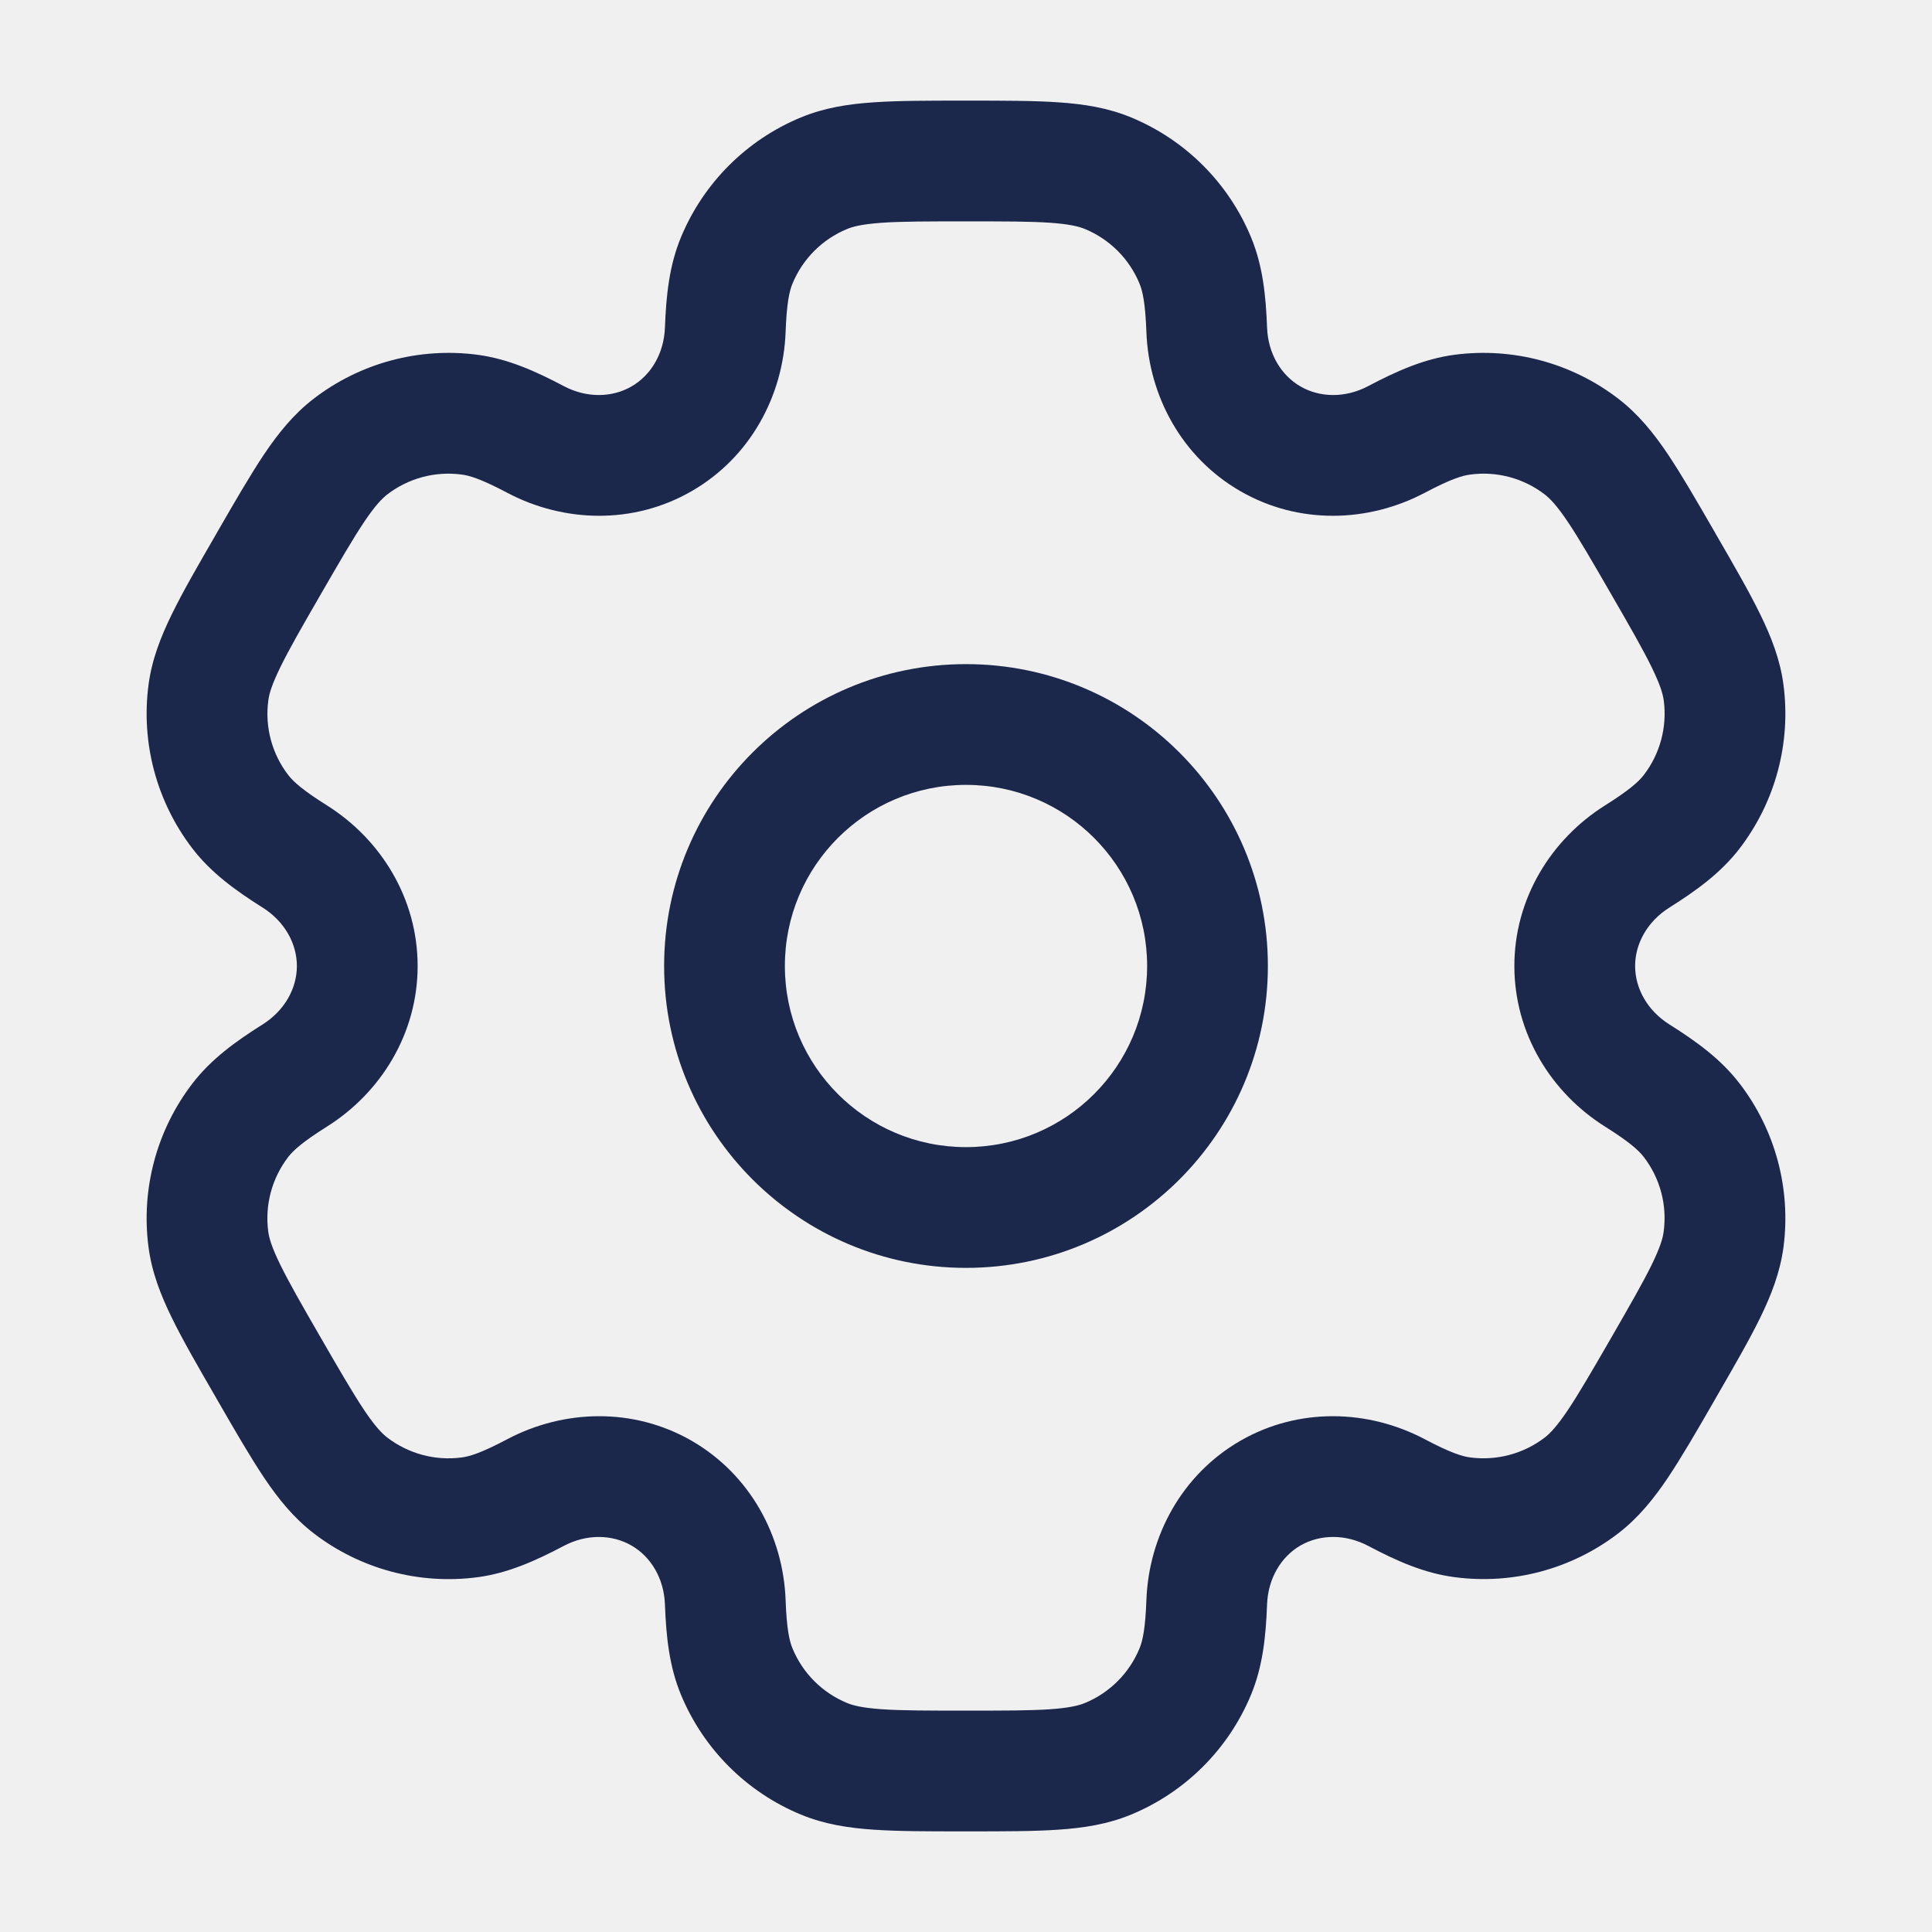
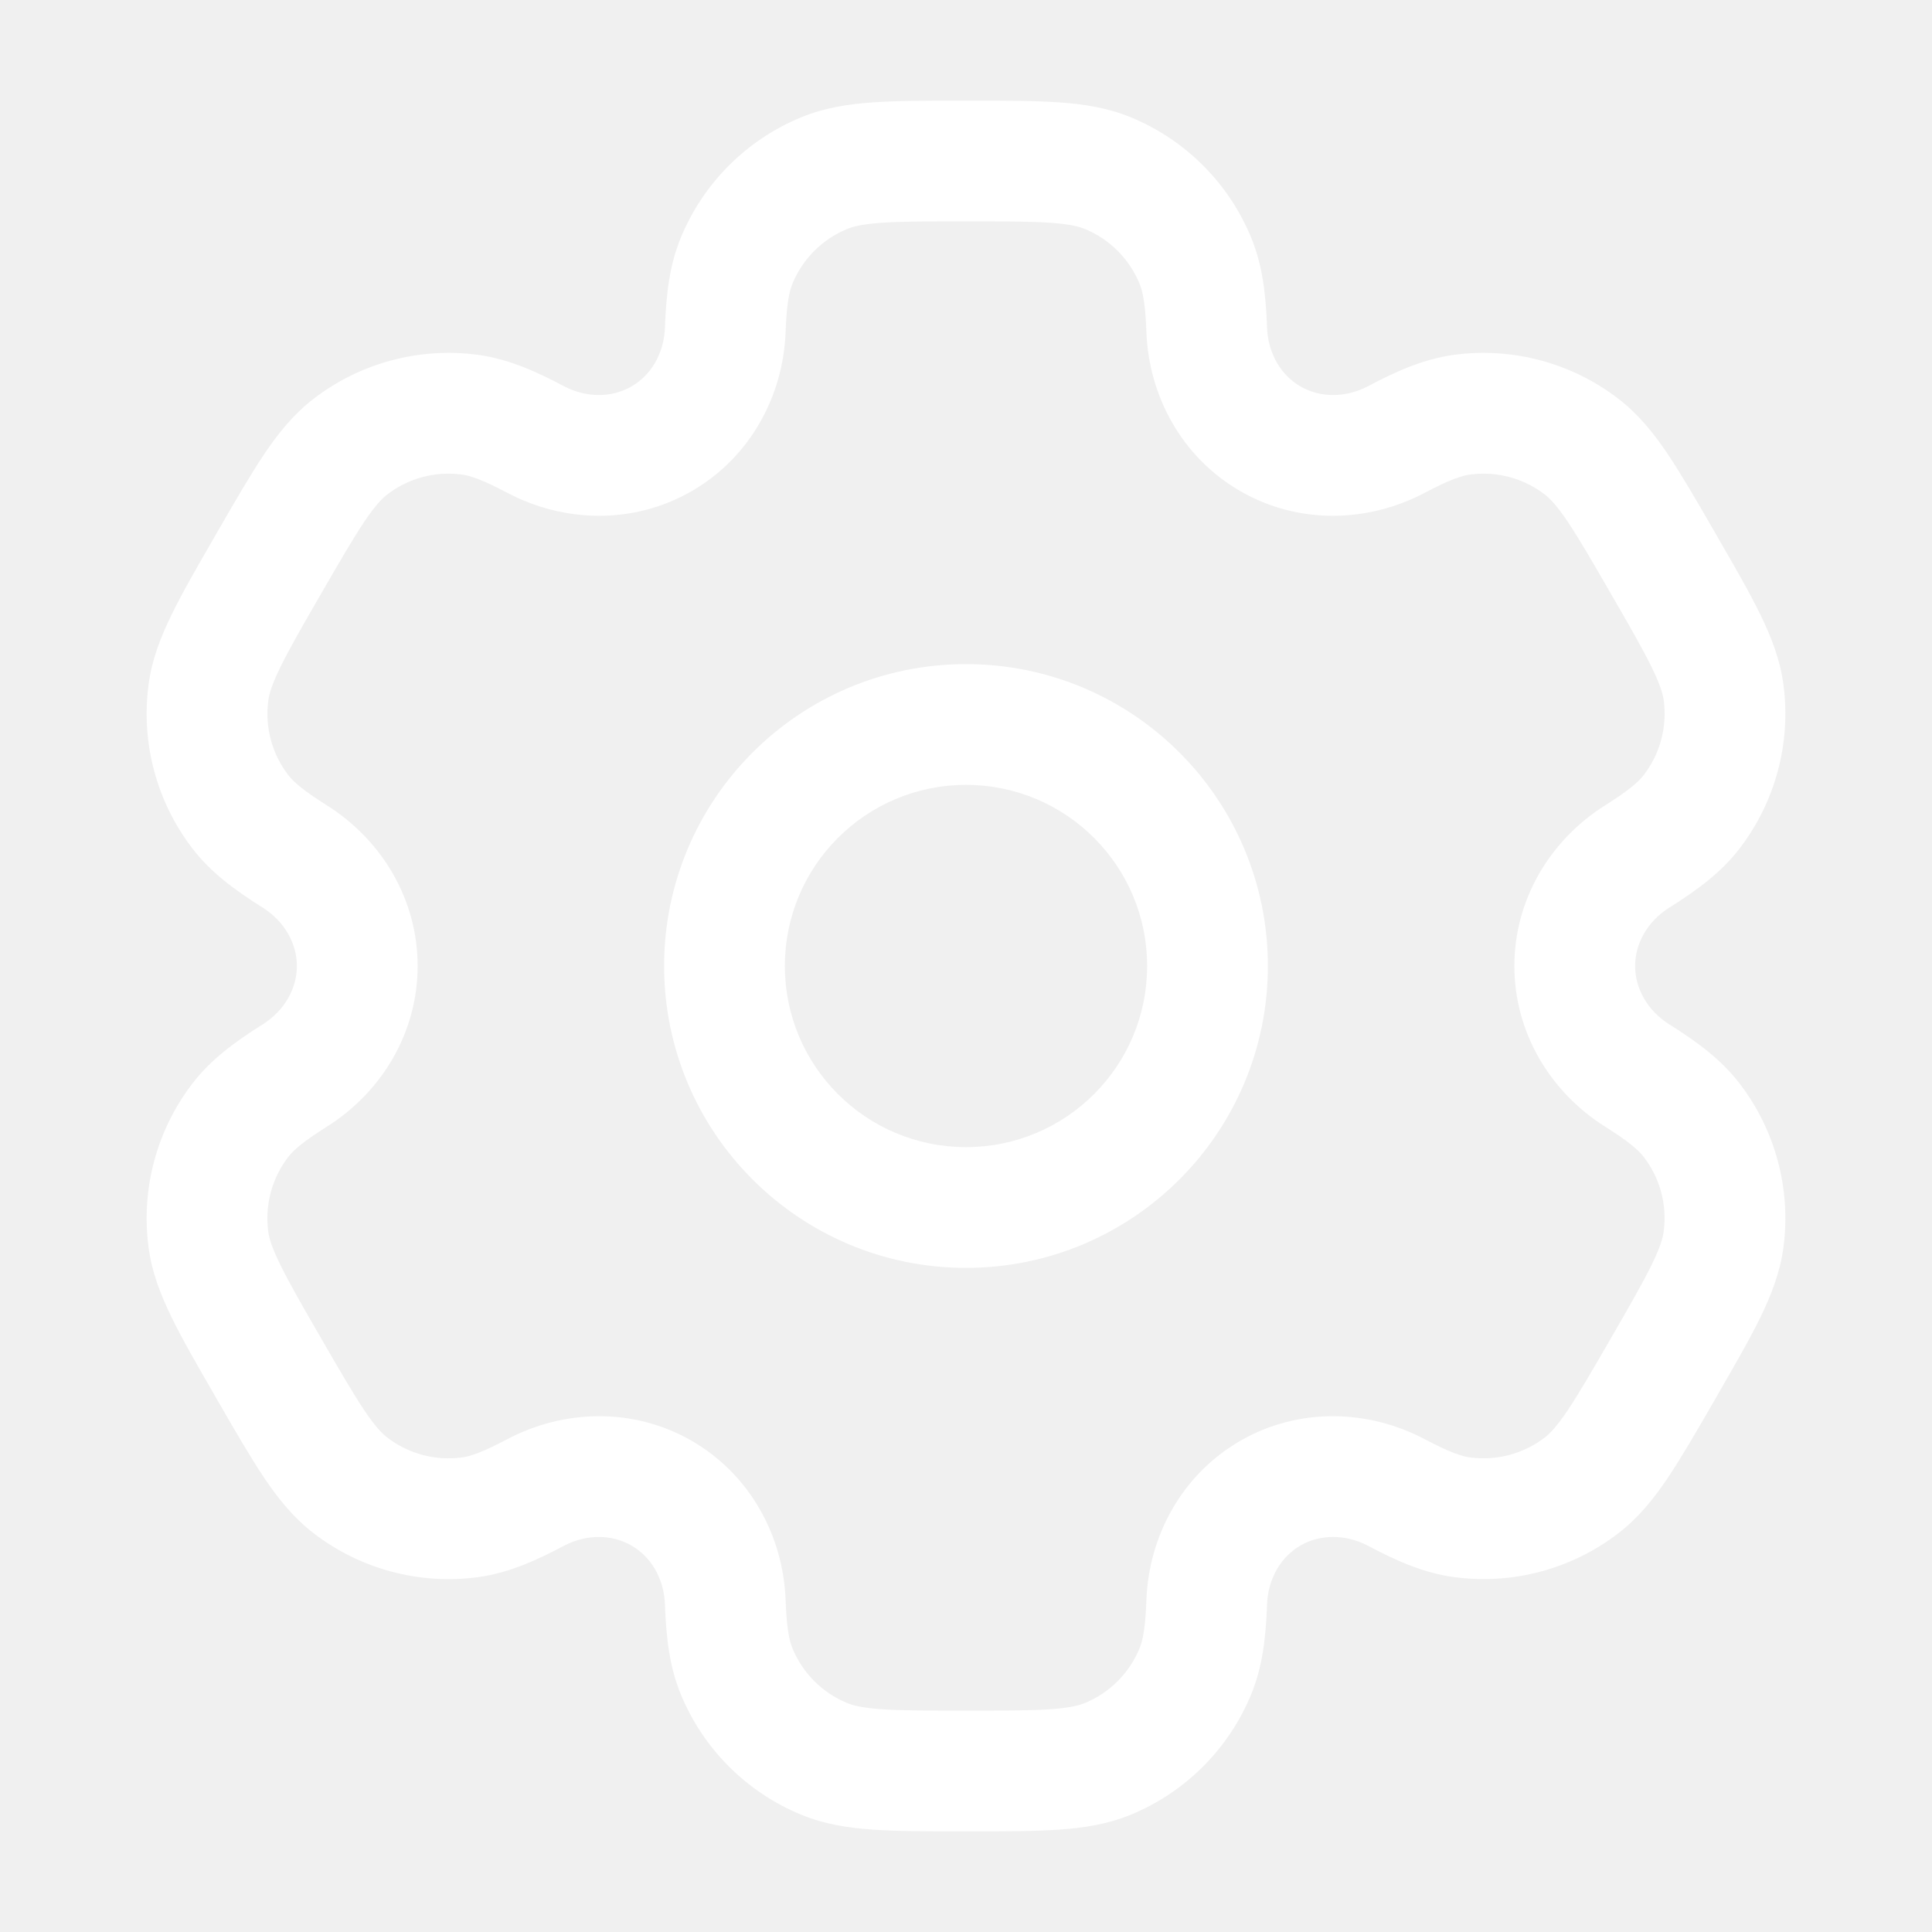
<svg xmlns="http://www.w3.org/2000/svg" width="800px" height="800px" viewBox="0 0 24 24" fill="none">
-   <path fill-rule="evenodd" clip-rule="evenodd" d="M12 8.25C9.929 8.25 8.25 9.929 8.25 12C8.25 14.071 9.929 15.75 12 15.75C14.071 15.75 15.75 14.071 15.75 12C15.75 9.929 14.071 8.25 12 8.25ZM9.75 12C9.75 10.757 10.757 9.75 12 9.75C13.243 9.75 14.25 10.757 14.25 12C14.25 13.243 13.243 14.25 12 14.25C10.757 14.25 9.75 13.243 9.75 12Z" fill="#1C274C" />
-   <path fill-rule="evenodd" clip-rule="evenodd" d="M11.975 1.25C11.53 1.25 11.159 1.25 10.855 1.271C10.537 1.292 10.238 1.339 9.948 1.459C9.274 1.738 8.738 2.274 8.459 2.948C8.314 3.298 8.275 3.668 8.26 4.07C8.248 4.393 8.085 4.663 7.844 4.801C7.603 4.94 7.288 4.947 7.003 4.796C6.647 4.608 6.307 4.457 5.931 4.407C5.208 4.312 4.476 4.508 3.898 4.952C3.648 5.144 3.458 5.38 3.281 5.643C3.111 5.897 2.925 6.218 2.703 6.603L2.678 6.647C2.455 7.032 2.27 7.353 2.136 7.627C1.996 7.913 1.886 8.195 1.845 8.507C1.75 9.23 1.946 9.961 2.39 10.54C2.621 10.841 2.922 11.06 3.262 11.274C3.536 11.446 3.688 11.722 3.688 12C3.688 12.278 3.536 12.554 3.262 12.726C2.922 12.94 2.621 13.159 2.39 13.46C1.946 14.039 1.75 14.77 1.845 15.493C1.886 15.805 1.996 16.087 2.136 16.373C2.27 16.647 2.455 16.968 2.678 17.353L2.703 17.397C2.925 17.782 3.111 18.103 3.281 18.357C3.458 18.62 3.648 18.856 3.898 19.048C4.476 19.492 5.208 19.688 5.931 19.593C6.307 19.543 6.647 19.392 7.003 19.204C7.288 19.053 7.603 19.06 7.844 19.199C8.085 19.337 8.248 19.607 8.26 19.93C8.275 20.332 8.314 20.702 8.459 21.052C8.738 21.726 9.274 22.262 9.948 22.541C10.238 22.661 10.537 22.708 10.855 22.729C11.159 22.75 11.53 22.75 11.975 22.75H12.025C12.47 22.75 12.841 22.75 13.145 22.729C13.463 22.708 13.762 22.661 14.052 22.541C14.726 22.262 15.262 21.726 15.541 21.052C15.686 20.702 15.725 20.332 15.74 19.93C15.752 19.607 15.915 19.337 16.156 19.198C16.397 19.06 16.712 19.053 16.997 19.204C17.353 19.392 17.693 19.543 18.069 19.592C18.792 19.688 19.524 19.492 20.102 19.048C20.352 18.856 20.542 18.62 20.719 18.357C20.889 18.103 21.075 17.782 21.297 17.397L21.322 17.353C21.544 16.968 21.73 16.647 21.864 16.373C22.004 16.087 22.113 15.805 22.155 15.493C22.25 14.77 22.054 14.038 21.61 13.46C21.379 13.159 21.078 12.94 20.738 12.726C20.464 12.554 20.312 12.278 20.312 12C20.312 11.722 20.464 11.446 20.738 11.274C21.078 11.06 21.379 10.841 21.61 10.54C22.054 9.961 22.25 9.23 22.155 8.507C22.114 8.195 22.004 7.913 21.864 7.627C21.73 7.353 21.545 7.032 21.322 6.647L21.297 6.603C21.075 6.218 20.889 5.897 20.719 5.643C20.542 5.38 20.352 5.144 20.102 4.952C19.524 4.508 18.792 4.312 18.069 4.407C17.693 4.457 17.353 4.608 16.997 4.796C16.712 4.947 16.397 4.94 16.156 4.801C15.915 4.663 15.752 4.393 15.74 4.07C15.725 3.668 15.686 3.298 15.541 2.948C15.262 2.274 14.726 1.738 14.052 1.459C13.762 1.339 13.463 1.292 13.145 1.271C12.841 1.25 12.47 1.25 12.025 1.25H11.975ZM10.522 2.845C10.599 2.813 10.716 2.784 10.957 2.767C11.204 2.75 11.524 2.75 12 2.75C12.476 2.75 12.796 2.75 13.043 2.767C13.284 2.784 13.401 2.813 13.478 2.845C13.785 2.972 14.028 3.215 14.155 3.522C14.195 3.618 14.228 3.769 14.241 4.126C14.271 4.918 14.68 5.681 15.406 6.1C16.132 6.52 16.997 6.492 17.698 6.122C18.014 5.955 18.161 5.908 18.265 5.895C18.594 5.851 18.926 5.94 19.189 6.142C19.255 6.193 19.34 6.28 19.474 6.48C19.613 6.686 19.773 6.963 20.011 7.375C20.249 7.787 20.408 8.064 20.517 8.287C20.623 8.504 20.657 8.62 20.668 8.703C20.711 9.032 20.622 9.364 20.42 9.627C20.356 9.71 20.242 9.814 19.94 10.004C19.268 10.426 18.812 11.162 18.812 12C18.812 12.838 19.268 13.574 19.94 13.996C20.242 14.186 20.356 14.29 20.42 14.373C20.622 14.636 20.711 14.968 20.667 15.297C20.657 15.38 20.623 15.496 20.517 15.713C20.408 15.935 20.249 16.212 20.011 16.625C19.773 17.037 19.612 17.314 19.474 17.52C19.339 17.72 19.255 17.807 19.189 17.858C18.926 18.059 18.594 18.148 18.265 18.105C18.161 18.092 18.014 18.045 17.698 17.878C16.997 17.508 16.132 17.48 15.406 17.899C14.68 18.319 14.271 19.082 14.241 19.874C14.228 20.231 14.195 20.382 14.155 20.478C14.028 20.785 13.785 21.028 13.478 21.155C13.401 21.187 13.284 21.216 13.043 21.233C12.796 21.25 12.476 21.25 12 21.25C11.524 21.25 11.204 21.25 10.957 21.233C10.716 21.216 10.599 21.187 10.522 21.155C10.215 21.028 9.972 20.785 9.845 20.478C9.805 20.382 9.772 20.231 9.759 19.874C9.729 19.082 9.32 18.319 8.594 17.899C7.868 17.48 7.003 17.508 6.302 17.878C5.986 18.045 5.839 18.092 5.735 18.105C5.406 18.149 5.074 18.059 4.811 17.858C4.745 17.807 4.66 17.72 4.526 17.52C4.388 17.314 4.227 17.037 3.989 16.625C3.751 16.213 3.592 15.936 3.483 15.713C3.376 15.496 3.343 15.38 3.332 15.297C3.289 14.968 3.378 14.636 3.58 14.373C3.644 14.29 3.758 14.186 4.06 13.996C4.732 13.574 5.188 12.838 5.188 12C5.188 11.162 4.732 10.426 4.06 10.004C3.758 9.814 3.644 9.71 3.58 9.627C3.378 9.364 3.289 9.031 3.333 8.703C3.343 8.62 3.377 8.504 3.483 8.287C3.592 8.064 3.751 7.787 3.989 7.375C4.227 6.963 4.388 6.686 4.526 6.48C4.661 6.28 4.745 6.193 4.811 6.142C5.074 5.94 5.406 5.851 5.735 5.895C5.839 5.908 5.986 5.955 6.302 6.122C7.003 6.492 7.868 6.52 8.594 6.1C9.32 5.681 9.729 4.918 9.759 4.126C9.772 3.769 9.805 3.618 9.845 3.522C9.972 3.215 10.215 2.972 10.522 2.845Z" fill="#1C274C" />
+   <g id="SVGRepo_bgCarrier" stroke-width="0" />
+   <g id="SVGRepo_tracerCarrier" stroke-linecap="round" stroke-linejoin="round" />
+   <g id="SVGRepo_iconCarrier">
+     <path fill-rule="evenodd" clip-rule="evenodd" d="M12 8.25C9.929 8.25 8.25 9.929 8.25 12C8.25 14.071 9.929 15.75 12 15.75C14.071 15.75 15.75 14.071 15.75 12C15.75 9.929 14.071 8.25 12 8.25ZM9.75 12C9.75 10.757 10.757 9.75 12 9.75C13.243 9.75 14.25 10.757 14.25 12C14.25 13.243 13.243 14.25 12 14.25C10.757 14.25 9.75 13.243 9.75 12Z" fill="#ffffff" />
+     <path fill-rule="evenodd" clip-rule="evenodd" d="M11.975 1.25C11.53 1.25 11.159 1.25 10.855 1.271C10.537 1.292 10.238 1.339 9.948 1.459C9.274 1.738 8.738 2.274 8.459 2.948C8.314 3.298 8.275 3.668 8.26 4.07C8.248 4.393 8.085 4.663 7.844 4.801C7.603 4.94 7.288 4.947 7.003 4.796C6.647 4.608 6.307 4.457 5.931 4.407C5.208 4.312 4.476 4.508 3.898 4.952C3.648 5.144 3.458 5.38 3.281 5.643C3.111 5.897 2.925 6.218 2.703 6.603L2.678 6.647C2.455 7.032 2.27 7.353 2.136 7.627C1.996 7.913 1.886 8.195 1.845 8.507C1.75 9.23 1.946 9.961 2.39 10.54C2.621 10.841 2.922 11.06 3.262 11.274C3.536 11.446 3.688 11.722 3.688 12C3.688 12.278 3.536 12.554 3.262 12.726C2.922 12.94 2.621 13.159 2.39 13.46C1.946 14.039 1.75 14.77 1.845 15.493C1.886 15.805 1.996 16.087 2.136 16.373C2.27 16.647 2.455 16.968 2.678 17.353L2.703 17.397C2.925 17.782 3.111 18.103 3.281 18.357C3.458 18.62 3.648 18.856 3.898 19.048C4.476 19.492 5.208 19.688 5.931 19.593C6.307 19.543 6.647 19.392 7.003 19.204C7.288 19.053 7.603 19.06 7.844 19.199C8.085 19.337 8.248 19.607 8.26 19.93C8.275 20.332 8.314 20.702 8.459 21.052C8.738 21.726 9.274 22.262 9.948 22.541C10.238 22.661 10.537 22.708 10.855 22.729C11.159 22.75 11.53 22.75 11.975 22.75H12.025C12.47 22.75 12.841 22.75 13.145 22.729C13.463 22.708 13.762 22.661 14.052 22.541C14.726 22.262 15.262 21.726 15.541 21.052C15.686 20.702 15.725 20.332 15.74 19.93C15.752 19.607 15.915 19.337 16.156 19.198C16.397 19.06 16.712 19.053 16.997 19.204C17.353 19.392 17.693 19.543 18.069 19.592C18.792 19.688 19.524 19.492 20.102 19.048C20.352 18.856 20.542 18.62 20.719 18.357C20.889 18.103 21.075 17.782 21.297 17.397L21.322 17.353C21.544 16.968 21.73 16.647 21.864 16.373C22.004 16.087 22.113 15.805 22.155 15.493C22.25 14.77 22.054 14.038 21.61 13.46C21.379 13.159 21.078 12.94 20.738 12.726C20.464 12.554 20.312 12.278 20.312 12C20.312 11.722 20.464 11.446 20.738 11.274C21.078 11.06 21.379 10.841 21.61 10.54C22.054 9.961 22.25 9.23 22.155 8.507C22.114 8.195 22.004 7.913 21.864 7.627C21.73 7.353 21.545 7.032 21.322 6.647L21.297 6.603C21.075 6.218 20.889 5.897 20.719 5.643C20.542 5.38 20.352 5.144 20.102 4.952C19.524 4.508 18.792 4.312 18.069 4.407C17.693 4.457 17.353 4.608 16.997 4.796C16.712 4.947 16.397 4.94 16.156 4.801C15.915 4.663 15.752 4.393 15.74 4.07C15.725 3.668 15.686 3.298 15.541 2.948C15.262 2.274 14.726 1.738 14.052 1.459C13.762 1.339 13.463 1.292 13.145 1.271C12.841 1.25 12.47 1.25 12.025 1.25H11.975ZM10.522 2.845C10.599 2.813 10.716 2.784 10.957 2.767C11.204 2.75 11.524 2.75 12 2.75C12.476 2.75 12.796 2.75 13.043 2.767C13.284 2.784 13.401 2.813 13.478 2.845C13.785 2.972 14.028 3.215 14.155 3.522C14.195 3.618 14.228 3.769 14.241 4.126C14.271 4.918 14.68 5.681 15.406 6.1C16.132 6.52 16.997 6.492 17.698 6.122C18.014 5.955 18.161 5.908 18.265 5.895C18.594 5.851 18.926 5.94 19.189 6.142C19.255 6.193 19.34 6.28 19.474 6.48C19.613 6.686 19.773 6.963 20.011 7.375C20.249 7.787 20.408 8.064 20.517 8.287C20.623 8.504 20.657 8.62 20.668 8.703C20.711 9.032 20.622 9.364 20.42 9.627C20.356 9.71 20.242 9.814 19.94 10.004C19.268 10.426 18.812 11.162 18.812 12C18.812 12.838 19.268 13.574 19.94 13.996C20.242 14.186 20.356 14.29 20.42 14.373C20.622 14.636 20.711 14.968 20.667 15.297C20.657 15.38 20.623 15.496 20.517 15.713C20.408 15.935 20.249 16.212 20.011 16.625C19.773 17.037 19.612 17.314 19.474 17.52C19.339 17.72 19.255 17.807 19.189 17.858C18.926 18.059 18.594 18.148 18.265 18.105C18.161 18.092 18.014 18.045 17.698 17.878C16.997 17.508 16.132 17.48 15.406 17.899C14.68 18.319 14.271 19.082 14.241 19.874C14.228 20.231 14.195 20.382 14.155 20.478C14.028 20.785 13.785 21.028 13.478 21.155C13.401 21.187 13.284 21.216 13.043 21.233C12.796 21.25 12.476 21.25 12 21.25C11.524 21.25 11.204 21.25 10.957 21.233C10.716 21.216 10.599 21.187 10.522 21.155C10.215 21.028 9.972 20.785 9.845 20.478C9.805 20.382 9.772 20.231 9.759 19.874C9.729 19.082 9.32 18.319 8.594 17.899C7.868 17.48 7.003 17.508 6.302 17.878C5.986 18.045 5.839 18.092 5.735 18.105C5.406 18.149 5.074 18.059 4.811 17.858C4.745 17.807 4.66 17.72 4.526 17.52C4.388 17.314 4.227 17.037 3.989 16.625C3.751 16.213 3.592 15.936 3.483 15.713C3.376 15.496 3.343 15.38 3.332 15.297C3.289 14.968 3.378 14.636 3.58 14.373C3.644 14.29 3.758 14.186 4.06 13.996C4.732 13.574 5.188 12.838 5.188 12C5.188 11.162 4.732 10.426 4.06 10.004C3.758 9.814 3.644 9.71 3.58 9.627C3.378 9.364 3.289 9.031 3.333 8.703C3.343 8.62 3.377 8.504 3.483 8.287C3.592 8.064 3.751 7.787 3.989 7.375C4.227 6.963 4.388 6.686 4.526 6.48C4.661 6.28 4.745 6.193 4.811 6.142C5.074 5.94 5.406 5.851 5.735 5.895C5.839 5.908 5.986 5.955 6.302 6.122C7.003 6.492 7.868 6.52 8.594 6.1C9.32 5.681 9.729 4.918 9.759 4.126C9.772 3.769 9.805 3.618 9.845 3.522C9.972 3.215 10.215 2.972 10.522 2.845Z" fill="#ffffff" />
+   </g>
</svg>
